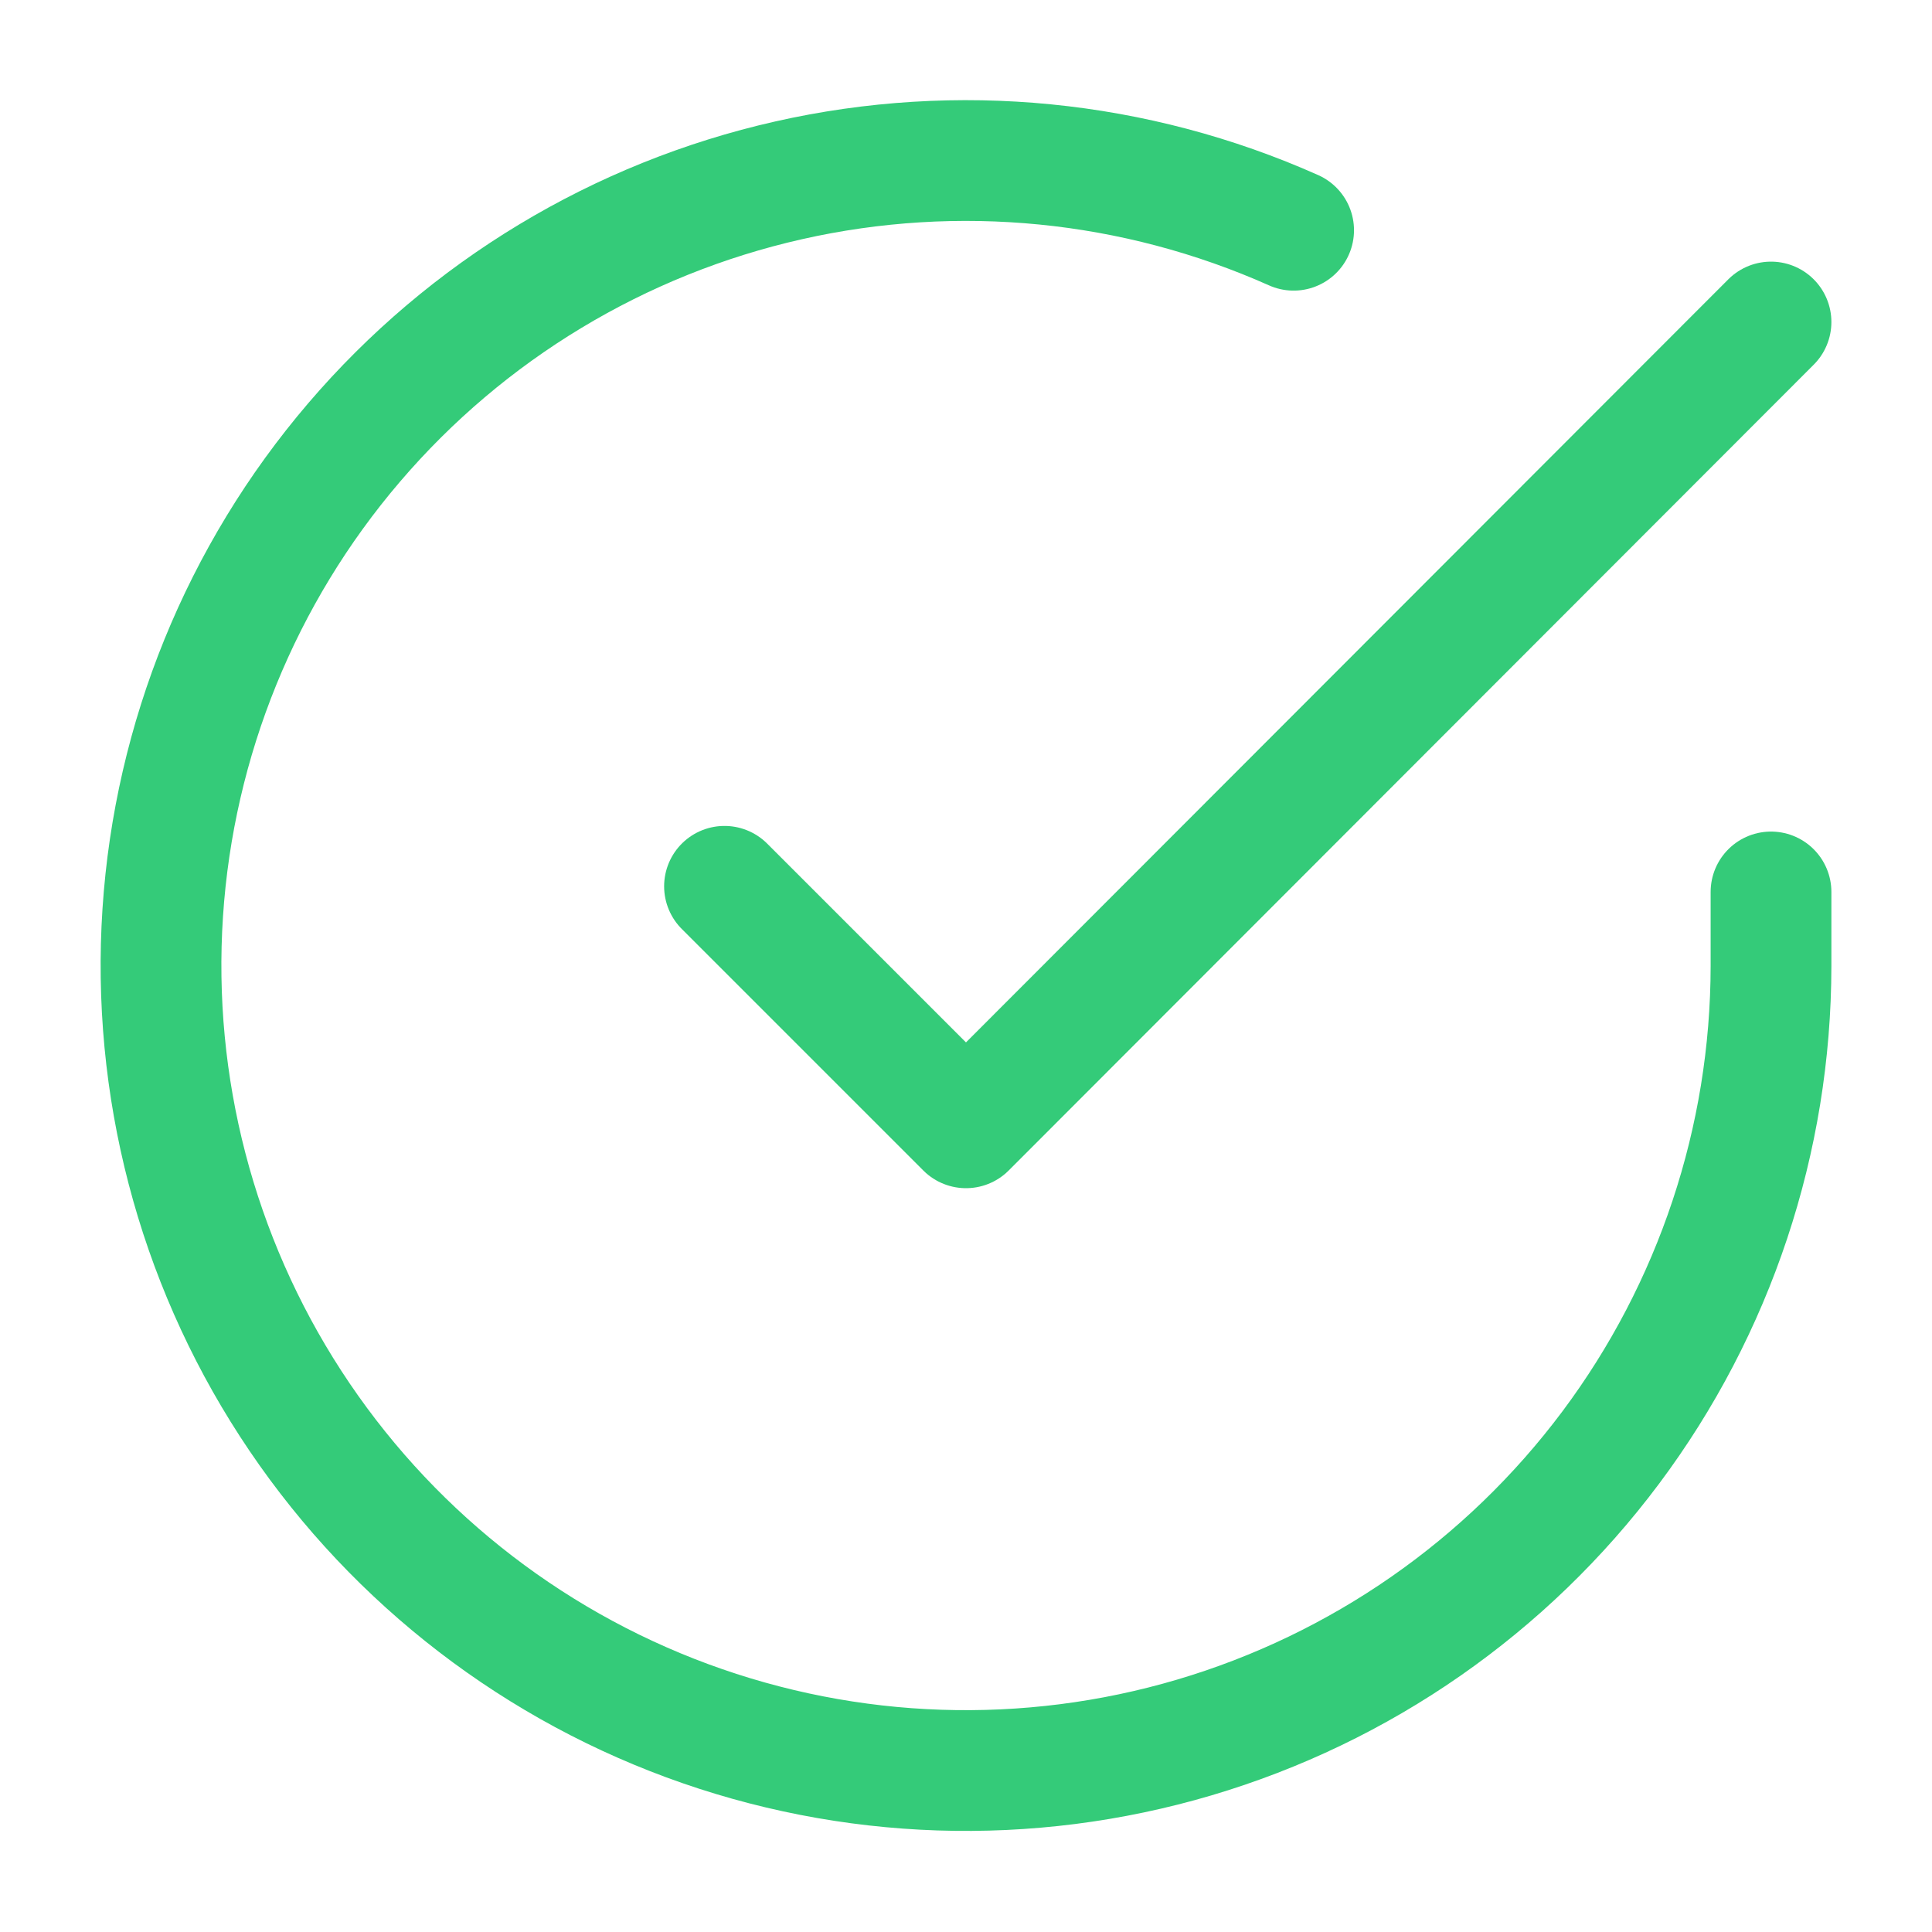
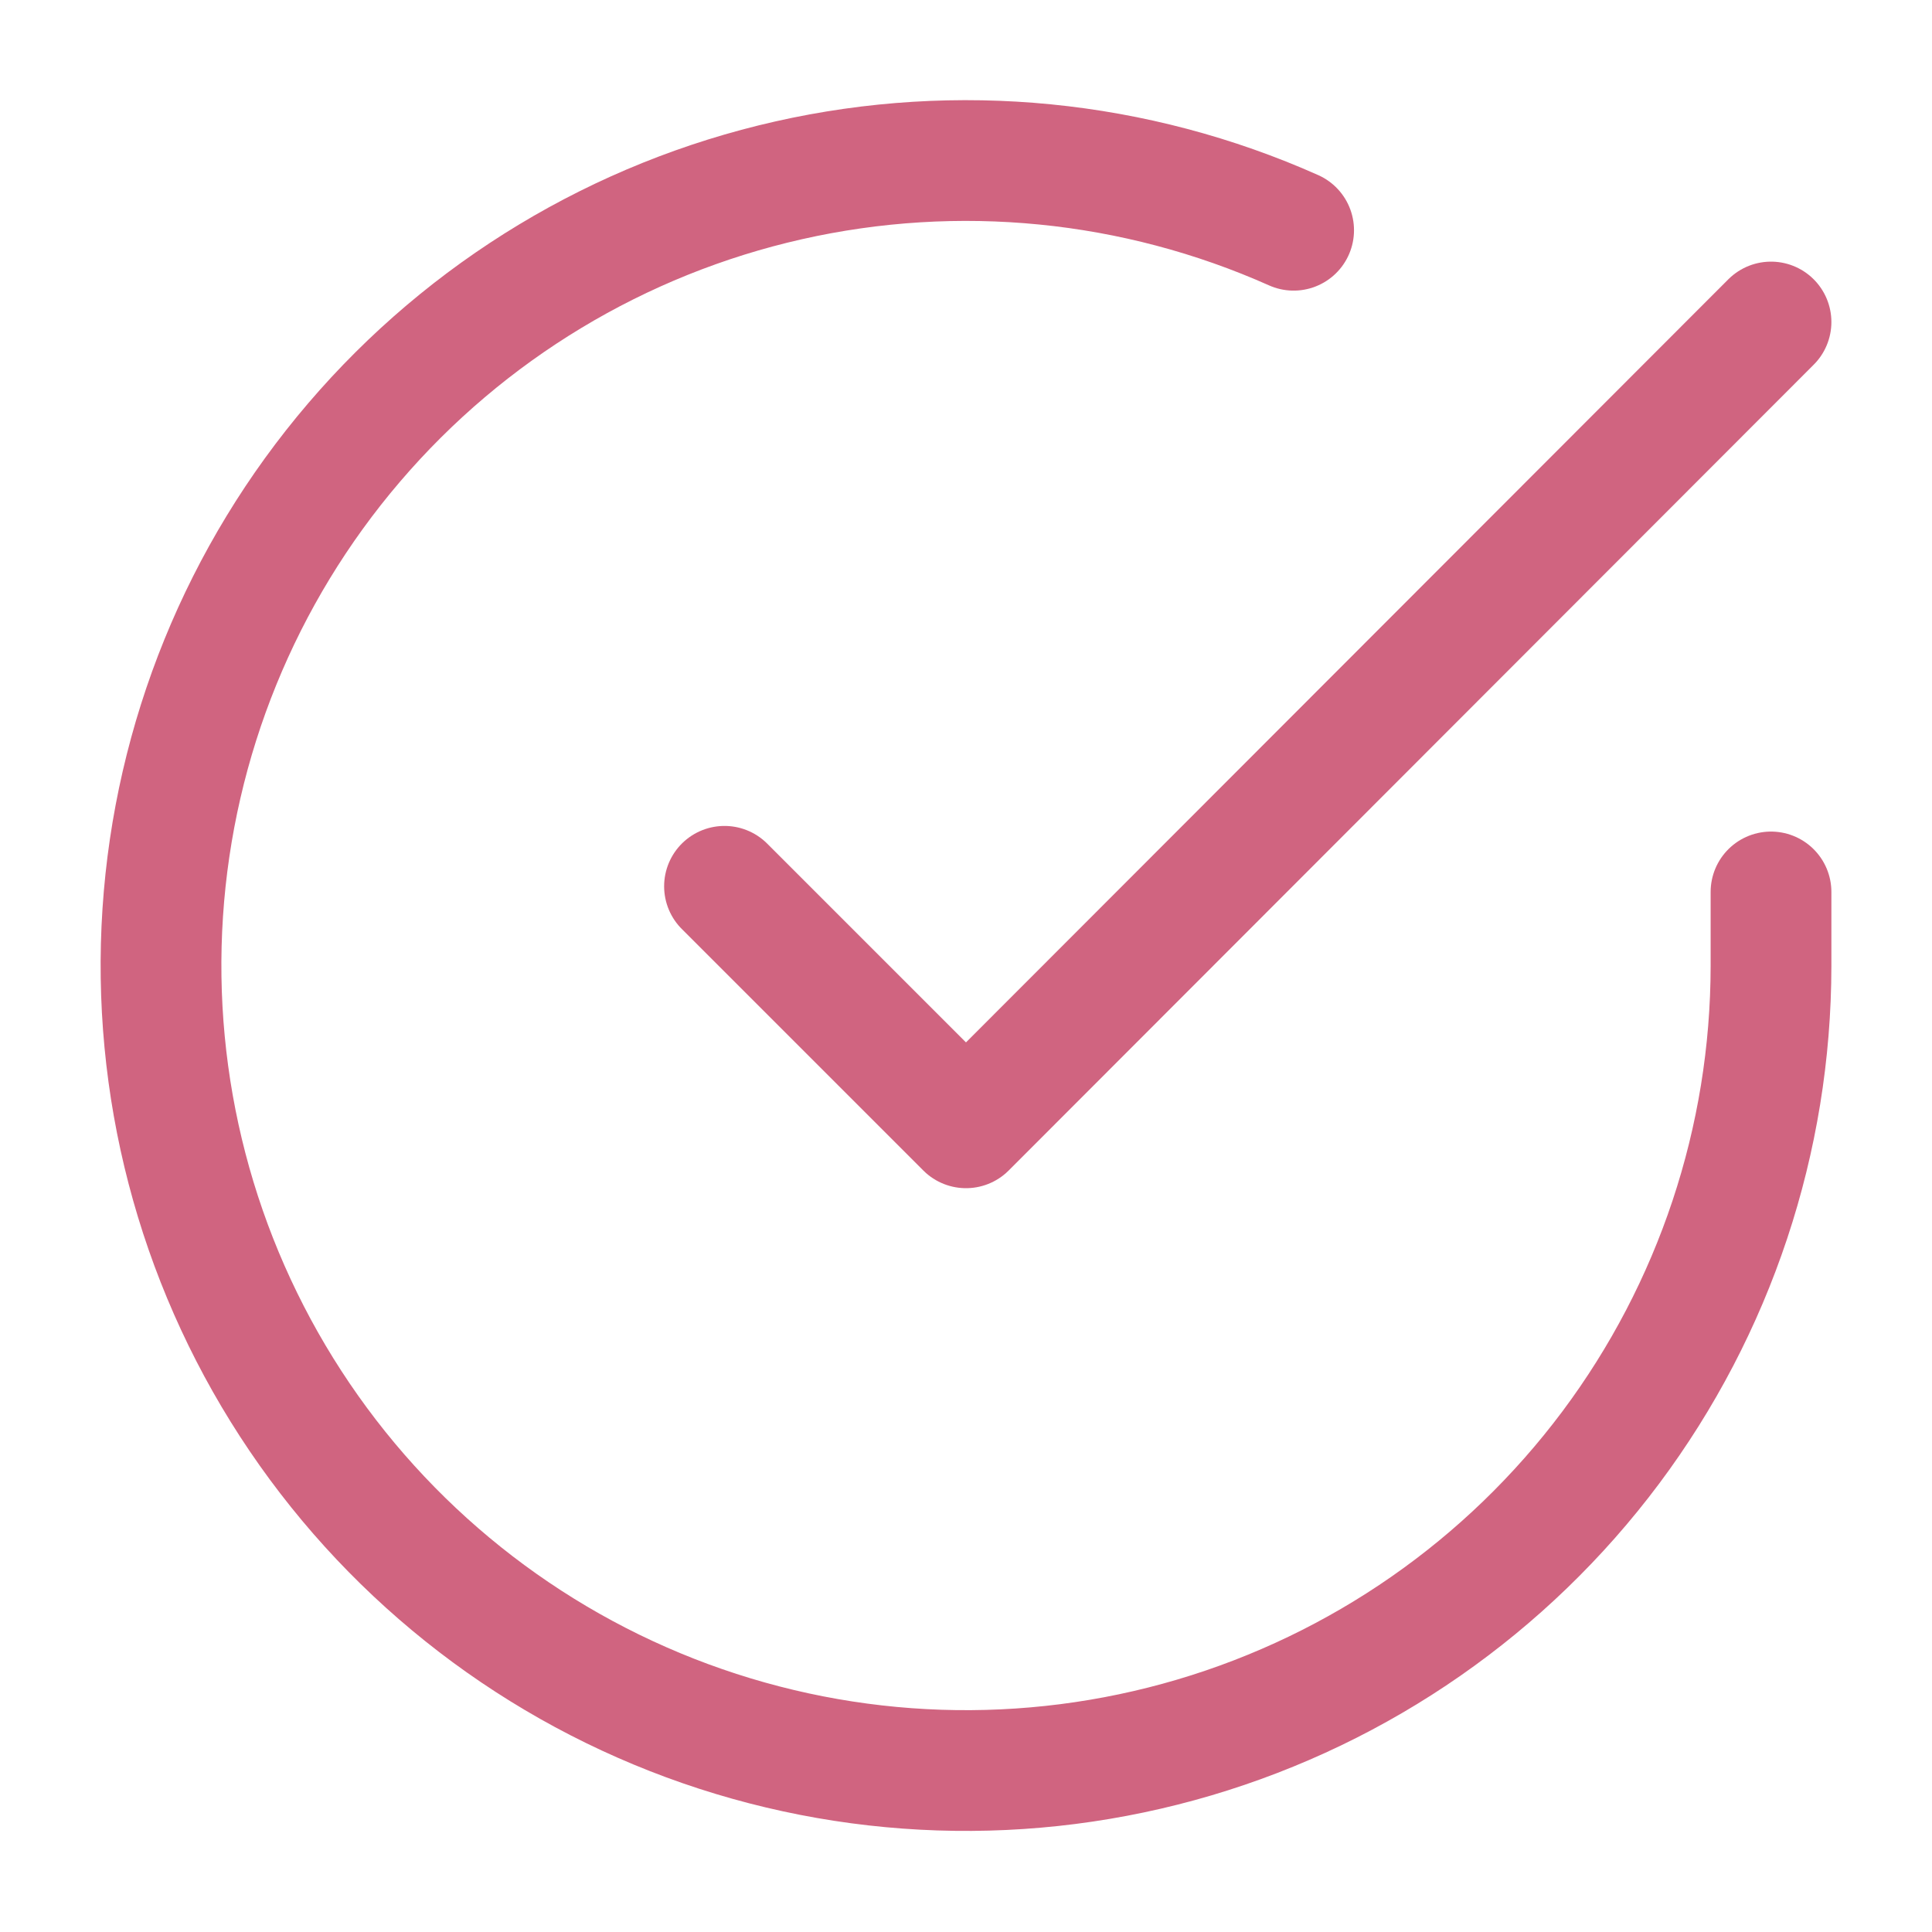
<svg xmlns="http://www.w3.org/2000/svg" width="64" height="64" viewBox="0 0 64 64" fill="none">
-   <path d="M58.667 29.547V32C58.663 37.75 56.801 43.346 53.358 47.952C49.915 52.557 45.075 55.927 39.561 57.557C34.046 59.188 28.153 58.992 22.759 56.999C17.364 55.006 12.759 51.323 9.629 46.499C6.499 41.675 5.013 35.968 5.391 30.23C5.769 24.492 7.992 19.03 11.729 14.659C15.465 10.287 20.514 7.241 26.123 5.974C31.732 4.706 37.601 5.286 42.853 7.627" stroke="#34CB79" stroke-width="4" stroke-linecap="round" stroke-linejoin="round" />
-   <path d="M58.667 10.667L32 37.36L24 29.36" stroke="#34CB79" stroke-width="4" stroke-linecap="round" stroke-linejoin="round" />
+   <path d="M58.667 29.547V32C58.663 37.75 56.801 43.346 53.358 47.952C49.915 52.557 45.075 55.927 39.561 57.557C34.046 59.188 28.153 58.992 22.759 56.999C17.364 55.006 12.759 51.323 9.629 46.499C6.499 41.675 5.013 35.968 5.391 30.23C5.769 24.492 7.992 19.03 11.729 14.659C15.465 10.287 20.514 7.241 26.123 5.974C31.732 4.706 37.601 5.286 42.853 7.627" stroke="#D06480" stroke-width="4" stroke-linecap="round" stroke-linejoin="round" />
+   <path d="M58.667 10.667L32 37.36L24 29.36" stroke="#D06480" stroke-width="4" stroke-linecap="round" stroke-linejoin="round" />
</svg>
